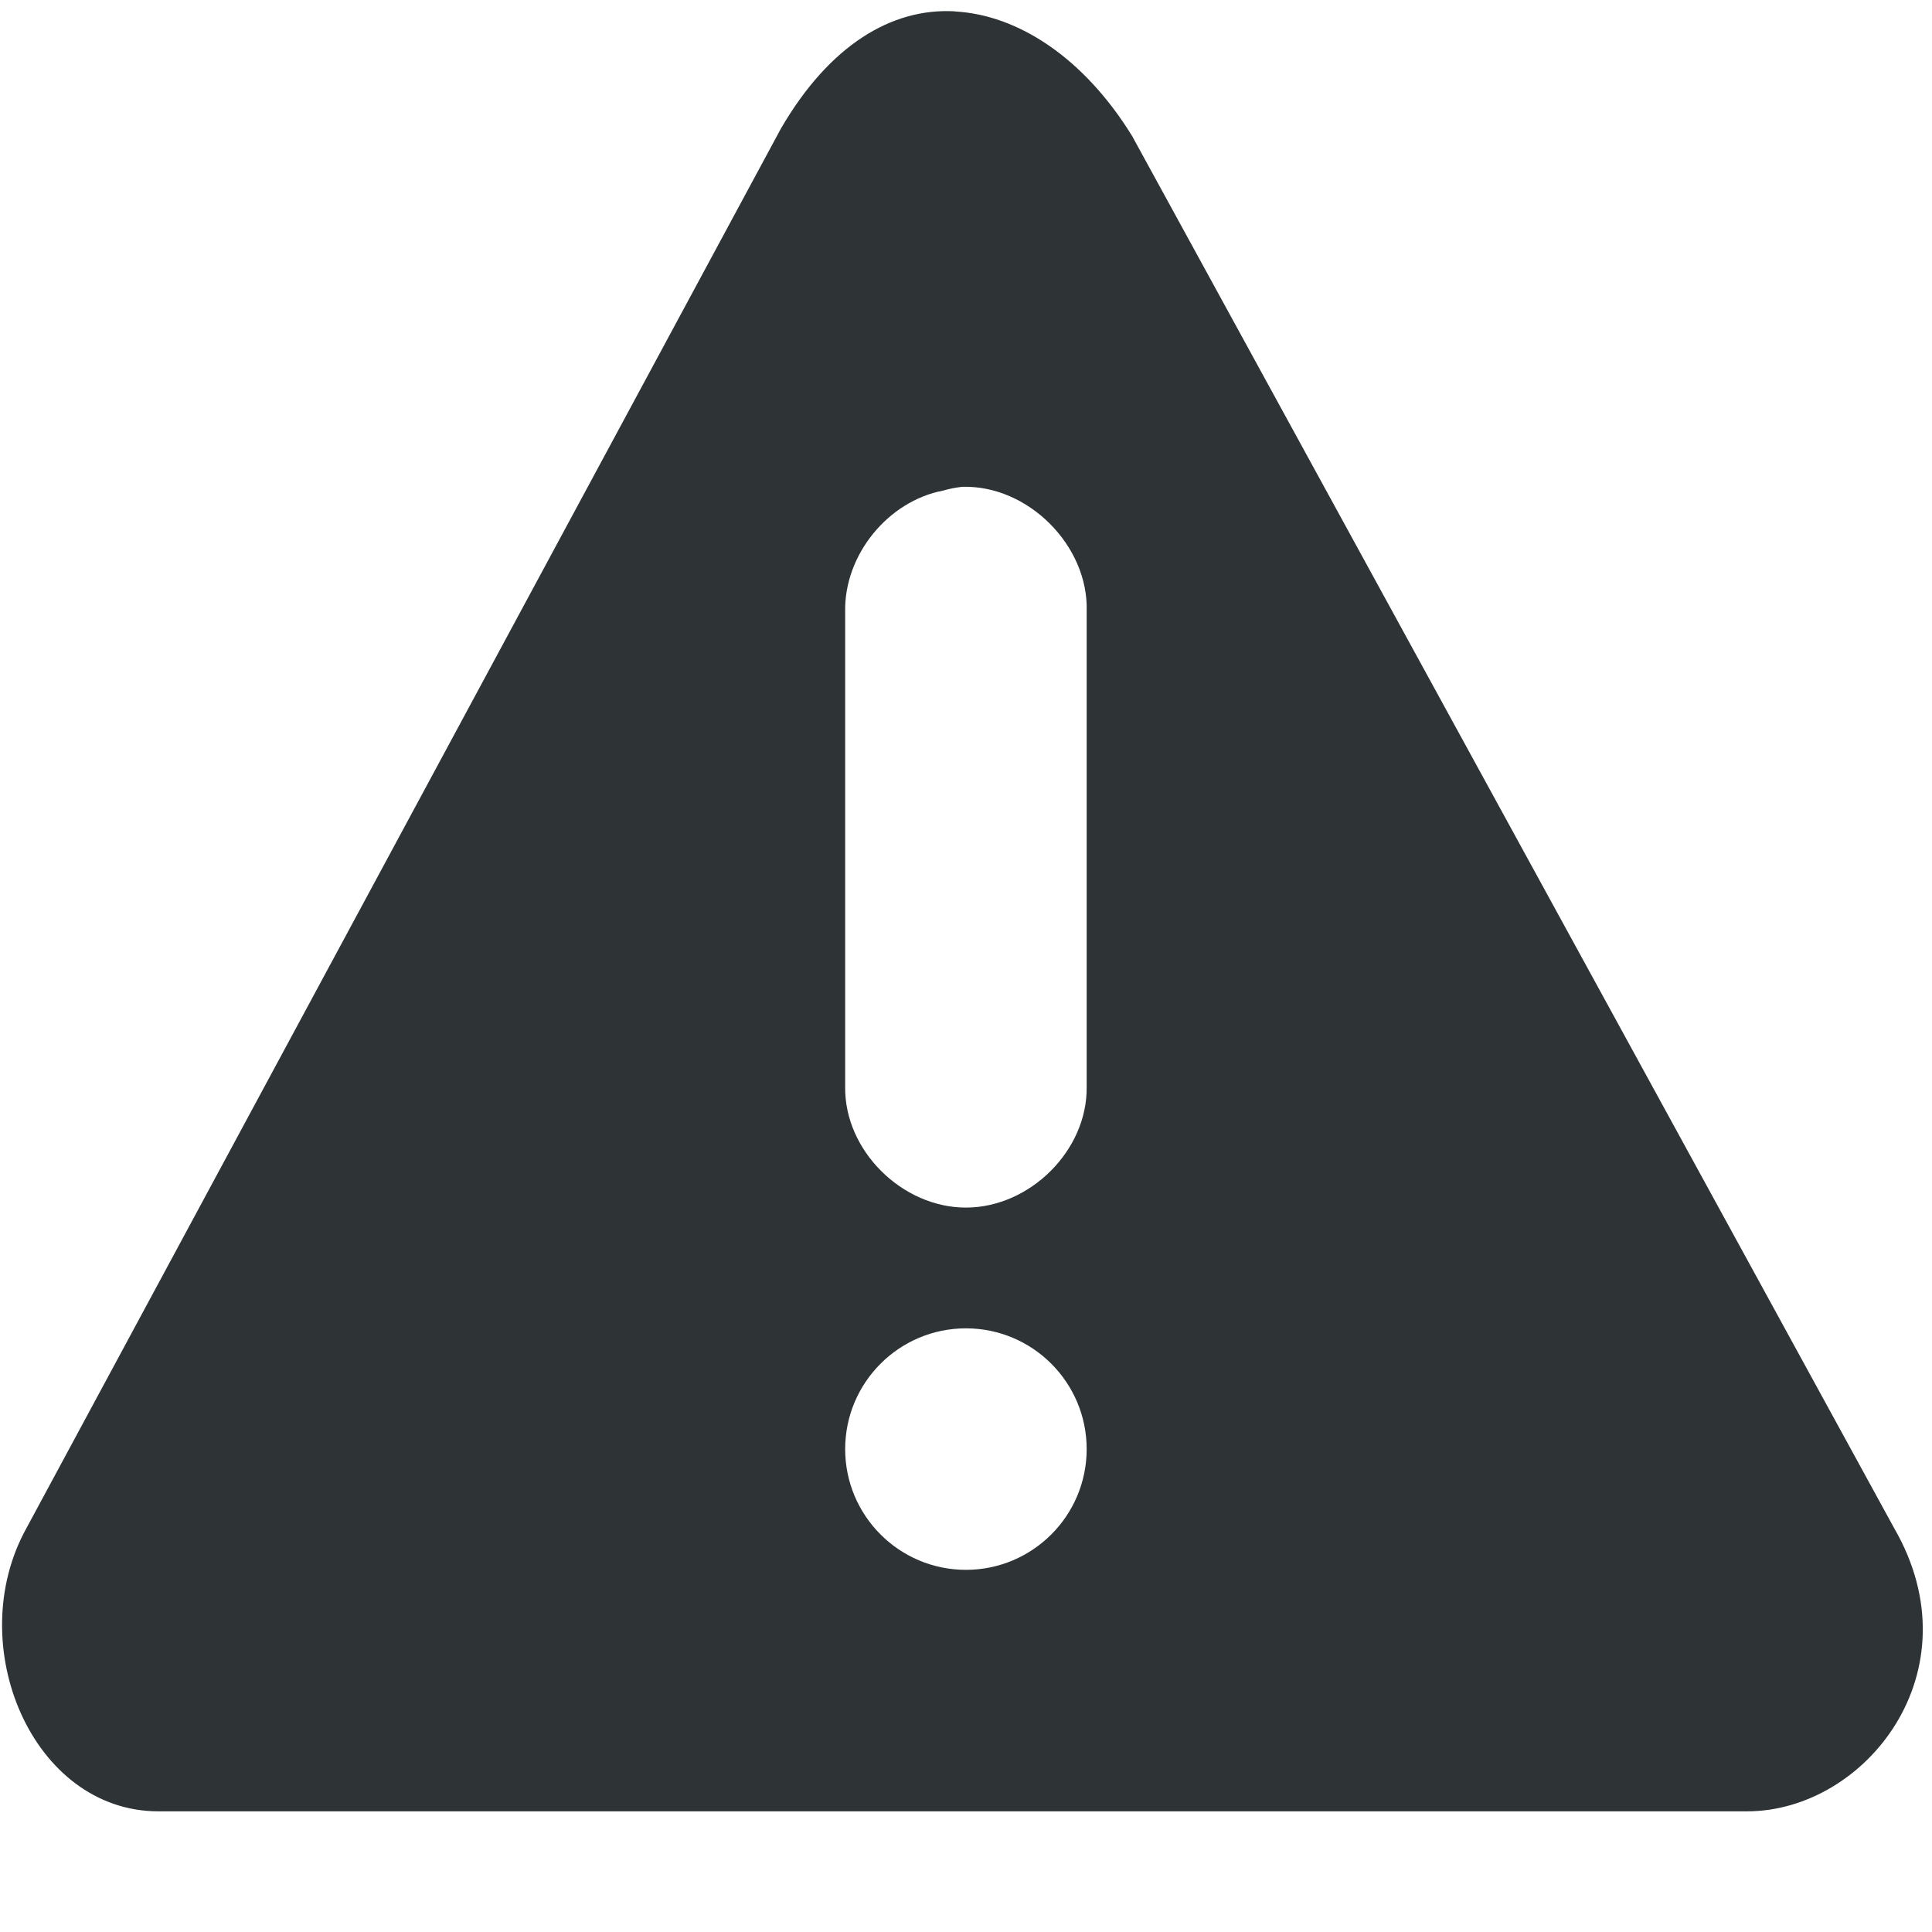
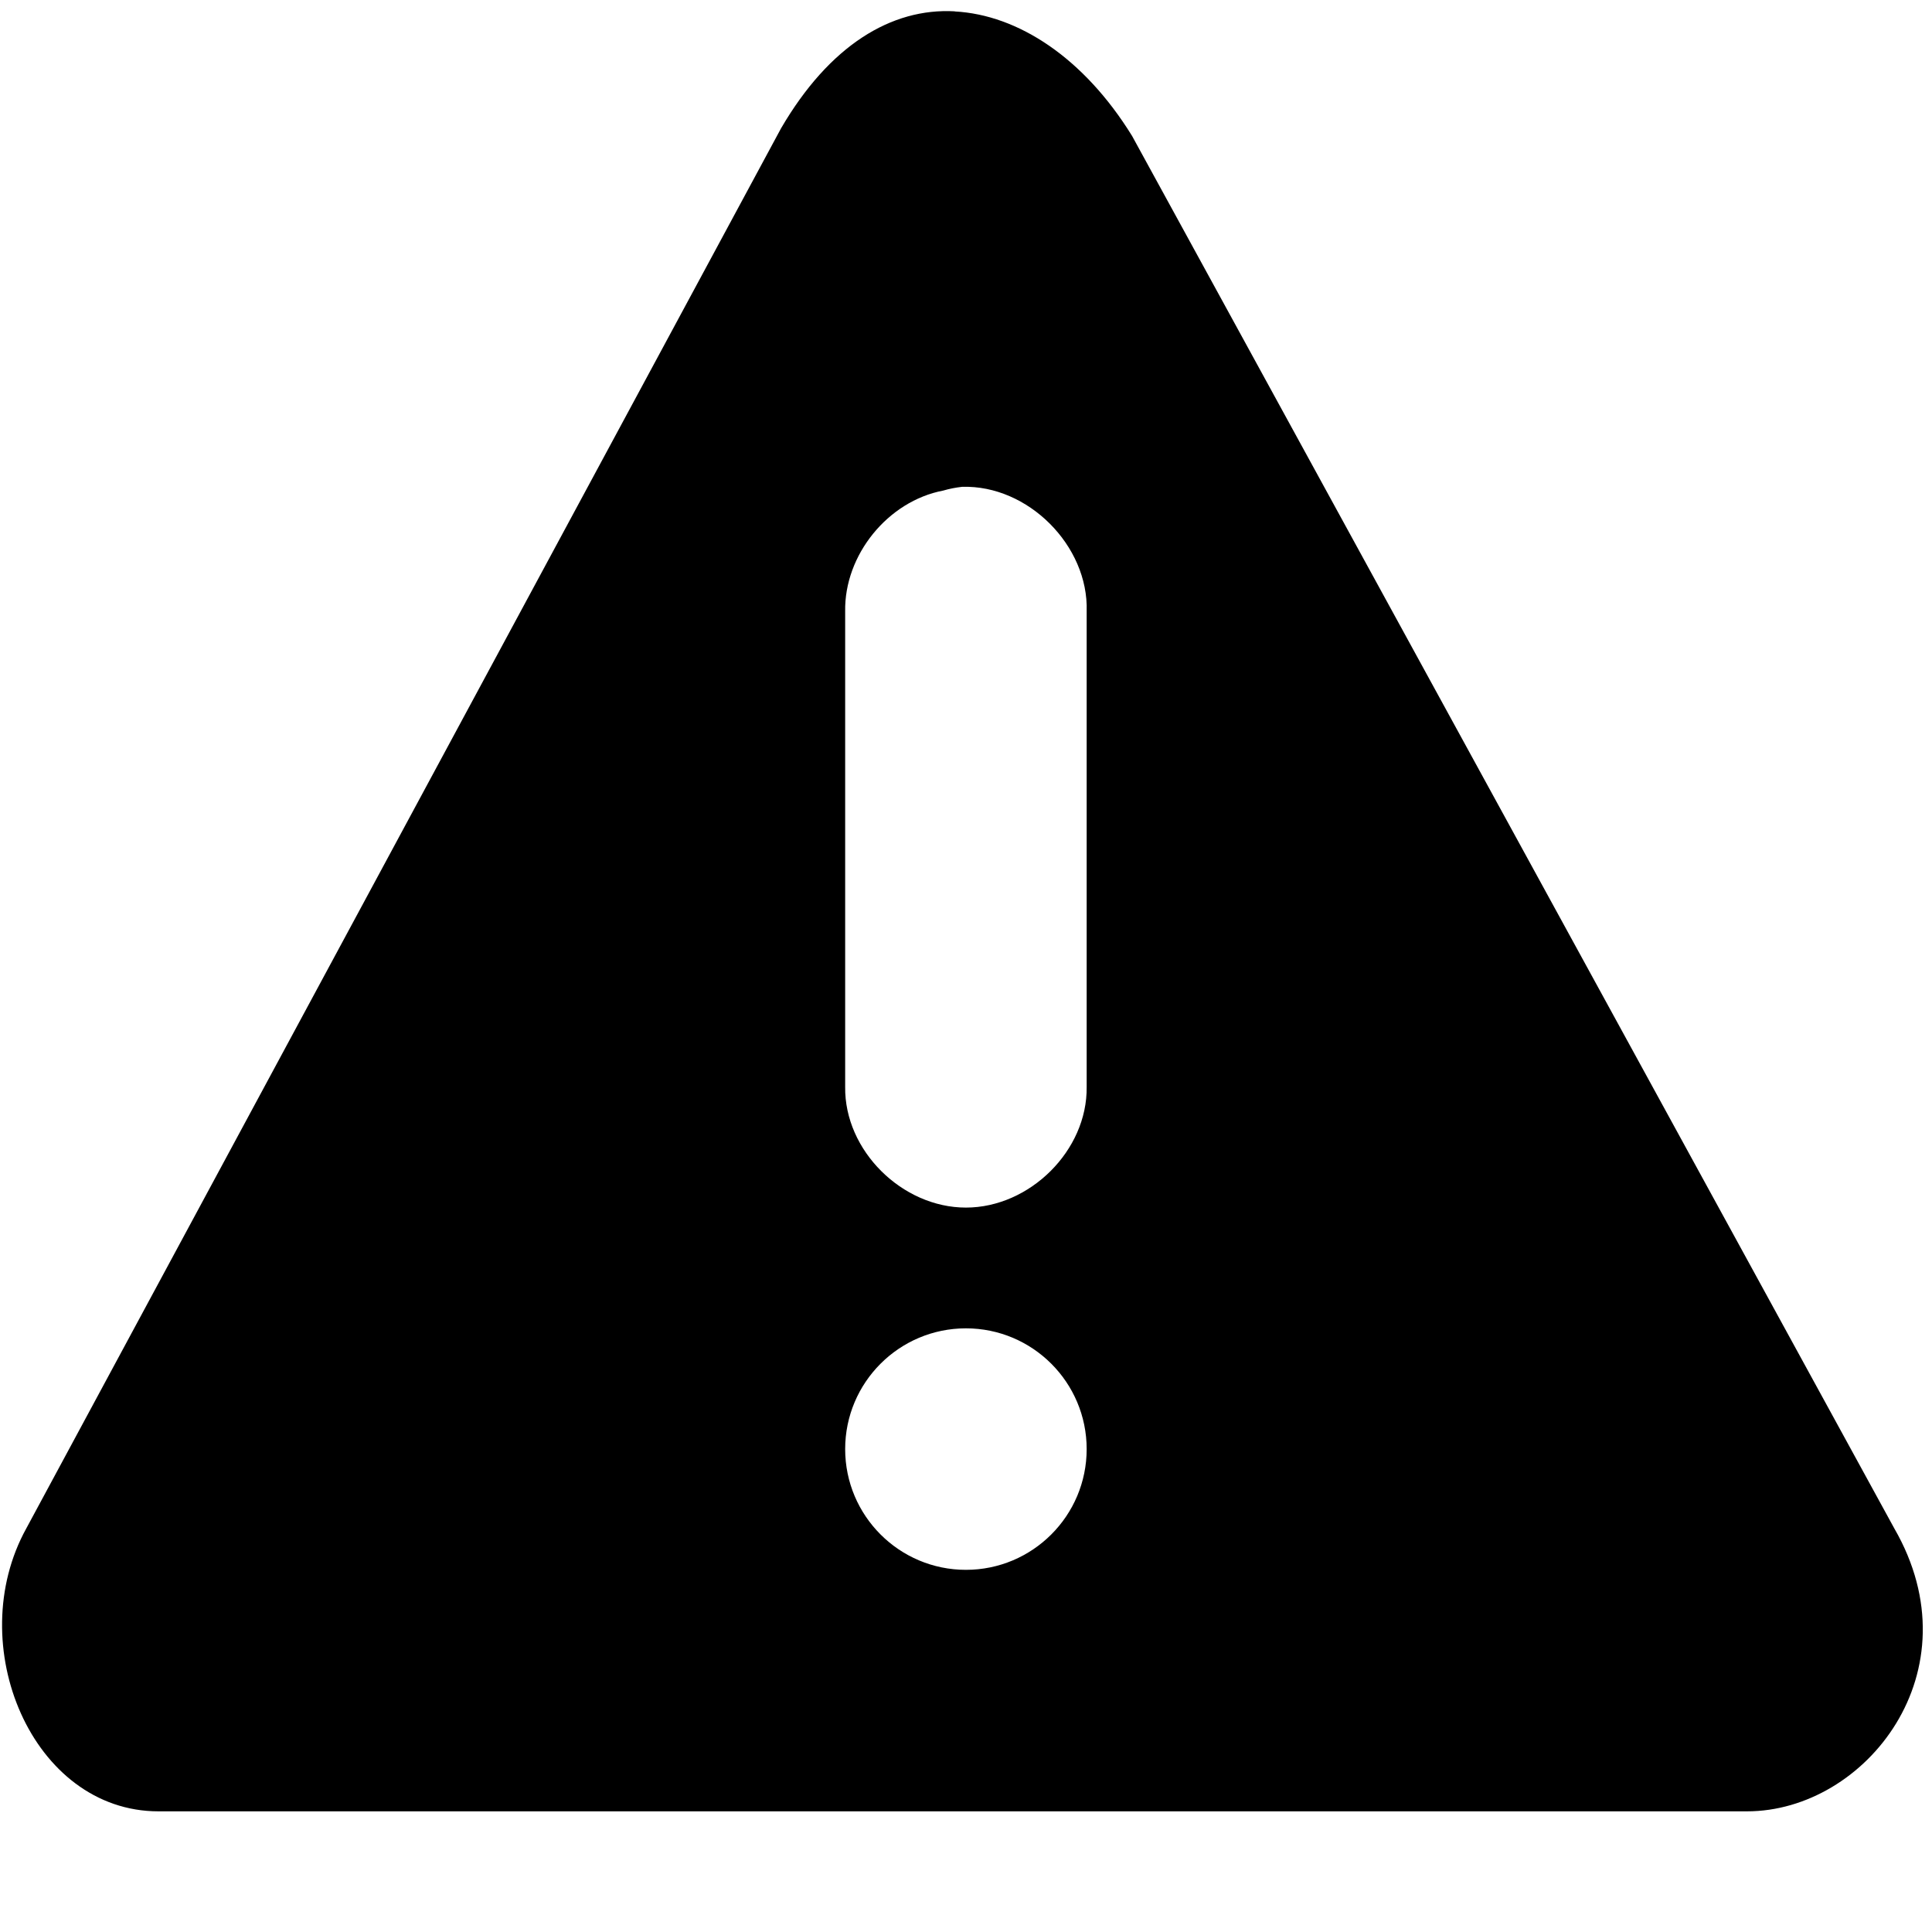
- <svg xmlns="http://www.w3.org/2000/svg" xmlns:ns1="http://www.openswatchbook.org/uri/2009/osb" width="16" viewBox="0 0 16 16" version="1.1" id="svg7384" height="16">
-   <defs id="defs7386">
-     <linearGradient ns1:paint="solid" id="linearGradient7212">
-       <stop style="stop-color:#000000;stop-opacity:1;" offset="0" id="stop7214" />
-     </linearGradient>
-   </defs>
-   <g transform="translate(-39.9997,39.98872)" style="display:inline" id="layer1" />
-   <g transform="translate(-280.9999,406.9887)" style="display:inline" id="layer9" />
-   <g transform="translate(-280.9999,406.9887)" style="display:inline" id="g7628" />
-   <g transform="translate(-39.9997,39.98872)" style="display:inline" id="g6387" />
-   <g transform="translate(-39.9997,39.98872)" style="display:inline" id="layer10" />
-   <g transform="translate(-39.9997,39.98872)" id="layer12">
-     <path d="m 47.906,-39.895 c -0.525,-0.029 -1.038,0.283 -1.438,0.969 l -6.25,11.594 c -0.533,0.963 0.048,2.344 1.094,2.344 h 13.156 c 0.982,0 1.903,-1.159 1.219,-2.344 l -6.312,-11.531 c -0.399,-0.646 -0.943,-1.003 -1.469,-1.031 z m 0.062,3.938 c 0.544,-0.017 1.048,0.487 1.031,1.031 v 3.938 c 0.007,0.528 -0.472,1 -1,1 -0.528,0 -1.007,-0.472 -1,-1 v -3.938 c -0.008,-0.467 0.354,-0.913 0.812,-1 0.051,-0.015 0.103,-0.025 0.156,-0.031 z m 0.031,6.969 c 0.552,0 1,0.448 1,1 0,0.552 -0.448,1 -1,1 -0.552,0 -1,-0.448 -1,-1 0,-0.552 0.448,-1 1,-1 z" id="path18112" style="color:#bebebe;display:inline;overflow:visible;visibility:visible;fill:#2e3436;fill-opacity:1;fill-rule:nonzero;stroke:none;stroke-width:1.781;marker:none;enable-background:new" />
+ <svg xmlns="http://www.w3.org/2000/svg" width="16" viewBox="0 0 16 16" version="1.1" height="16">
+   <g id="icon-deprecated" class="icon">
+     <rect width="16" height="16" fill="#00000000" />
+     <g transform="translate(-39.9997,39.98872)">
+       <path d="m 47.906,-39.895 c -0.525,-0.029 -1.038,0.283 -1.438,0.969 l -6.25,11.594 c -0.533,0.963 0.048,2.344 1.094,2.344 h 13.156 c 0.982,0 1.903,-1.159 1.219,-2.344 l -6.312,-11.531 c -0.399,-0.646 -0.943,-1.003 -1.469,-1.031 z m 0.062,3.938 c 0.544,-0.017 1.048,0.487 1.031,1.031 v 3.938 c 0.007,0.528 -0.472,1 -1,1 -0.528,0 -1.007,-0.472 -1,-1 v -3.938 c -0.008,-0.467 0.354,-0.913 0.812,-1 0.051,-0.015 0.103,-0.025 0.156,-0.031 z m 0.031,6.969 c 0.552,0 1,0.448 1,1 0,0.552 -0.448,1 -1,1 -0.552,0 -1,-0.448 -1,-1 0,-0.552 0.448,-1 1,-1 z" />
+     </g>
  </g>
-   <g transform="translate(-39.9997,39.98872)" style="display:inline" id="layer11" />
</svg>
